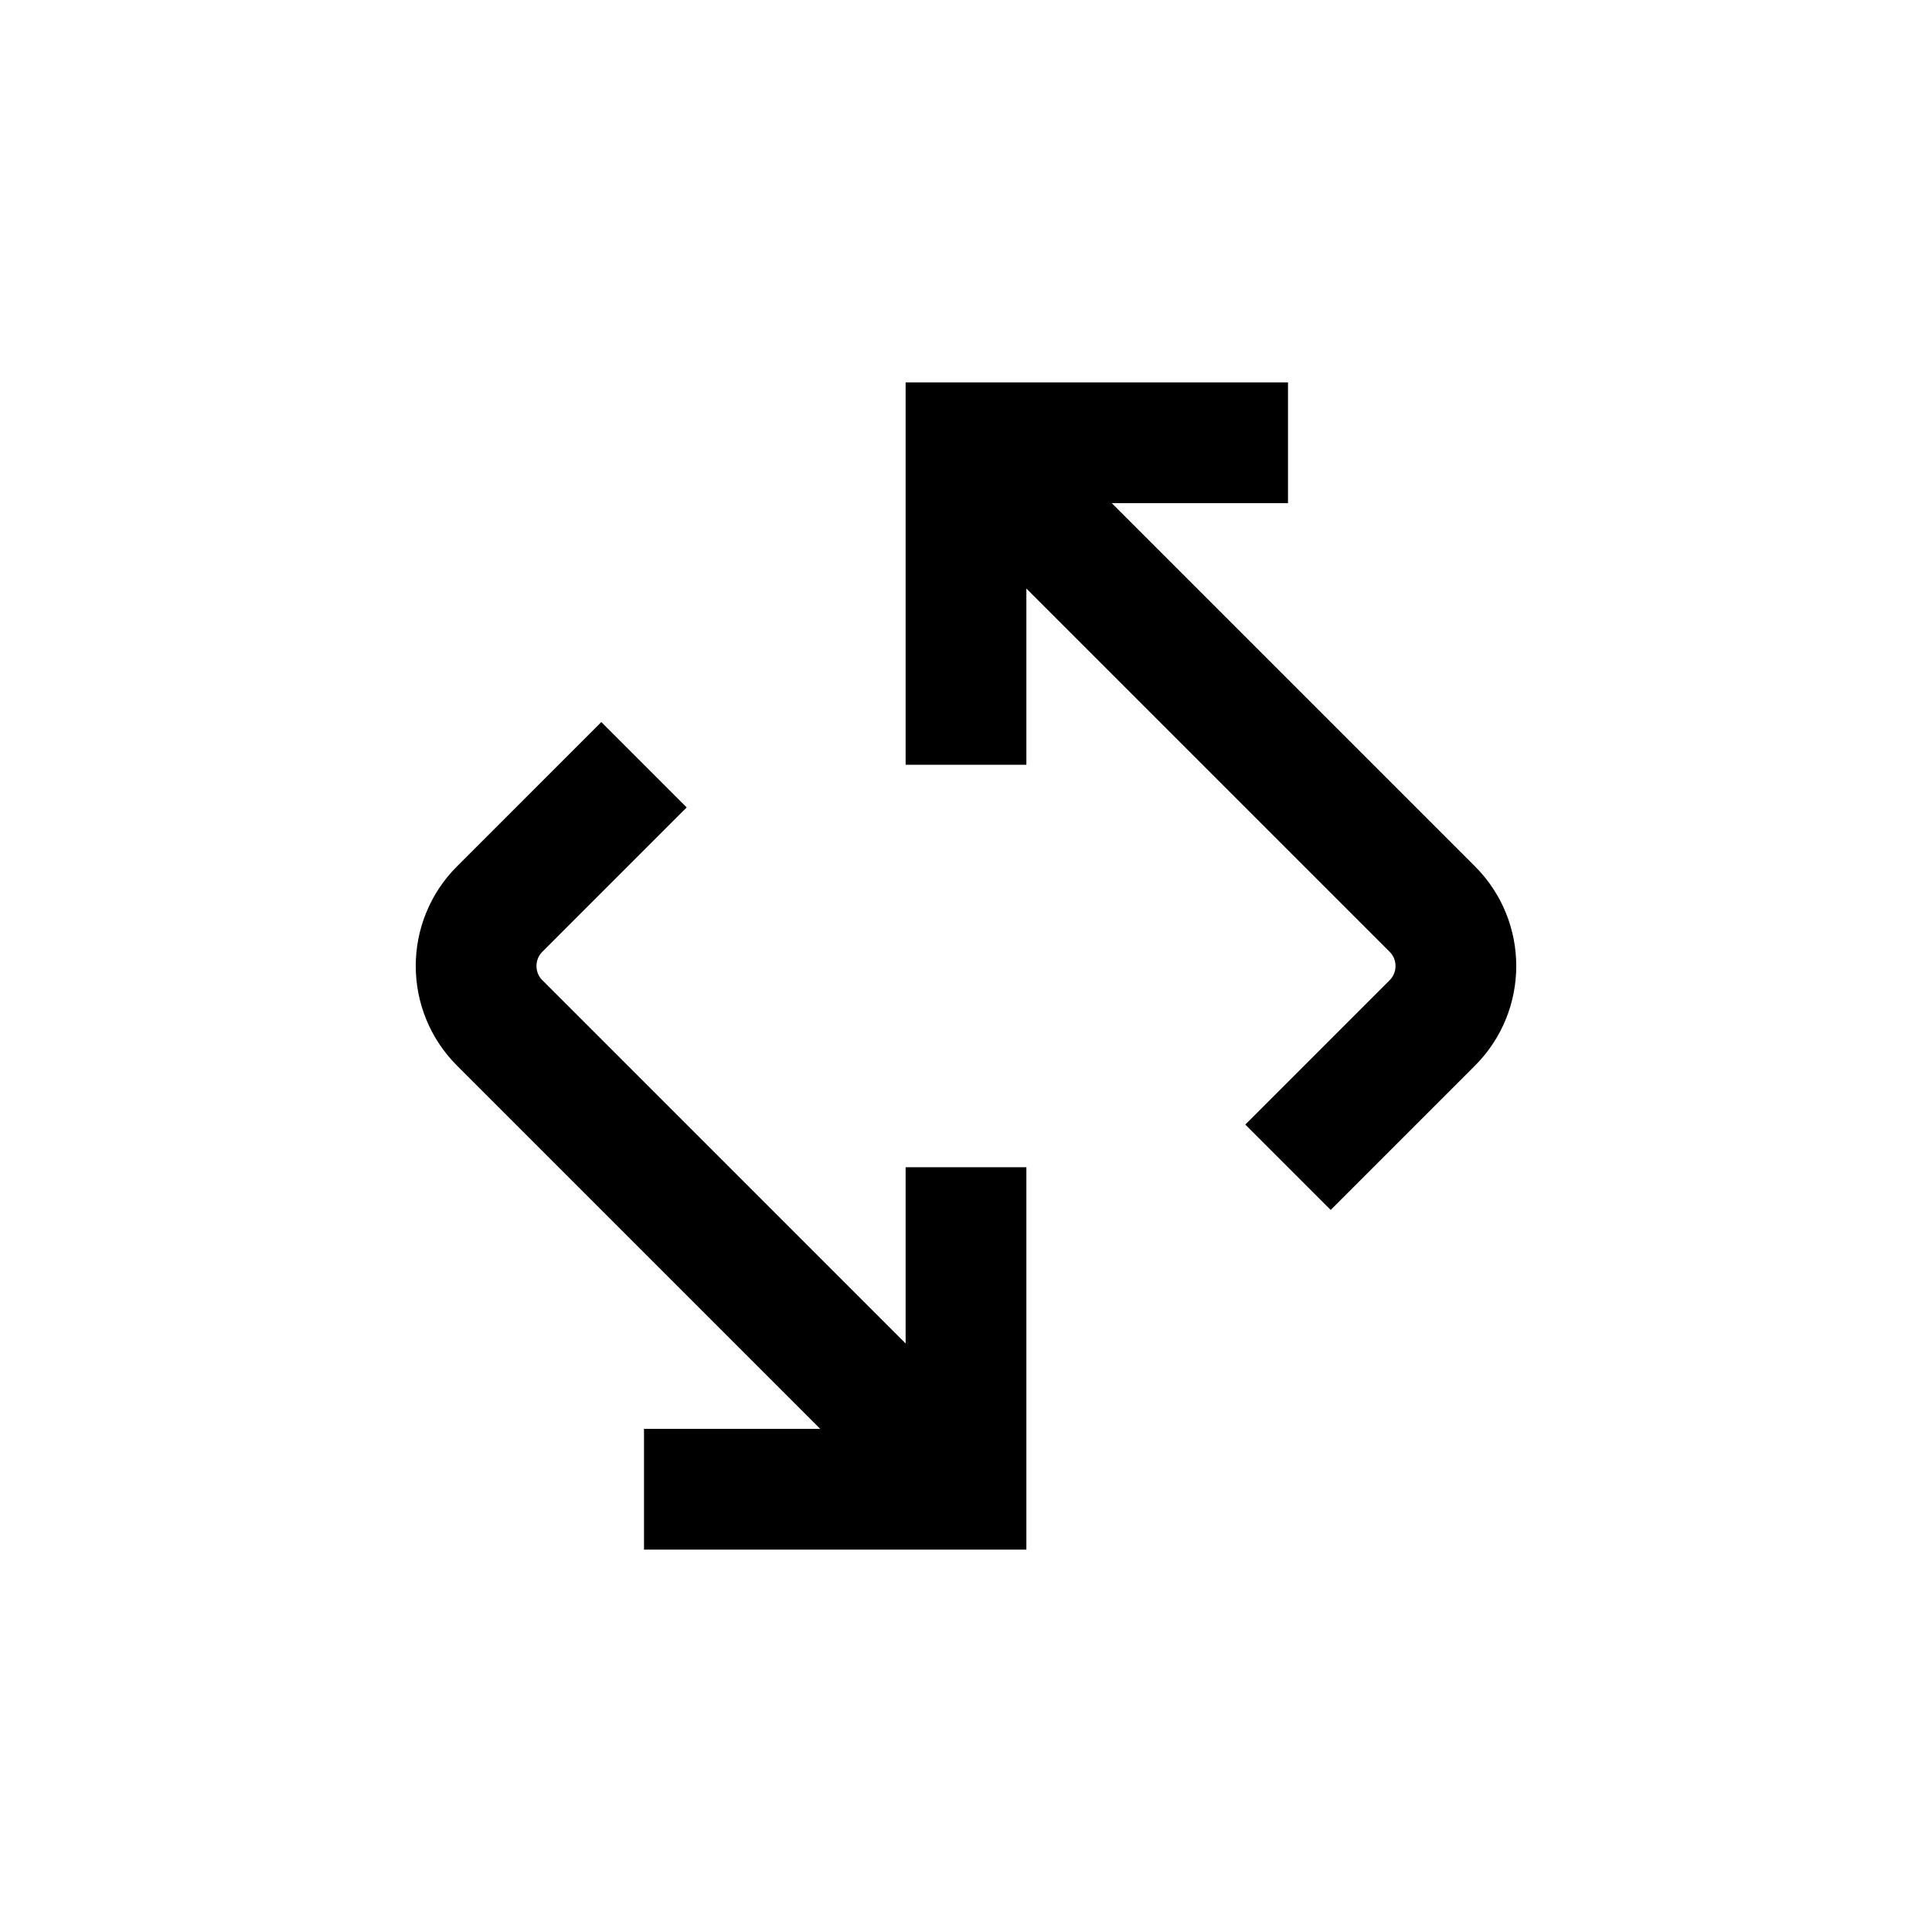
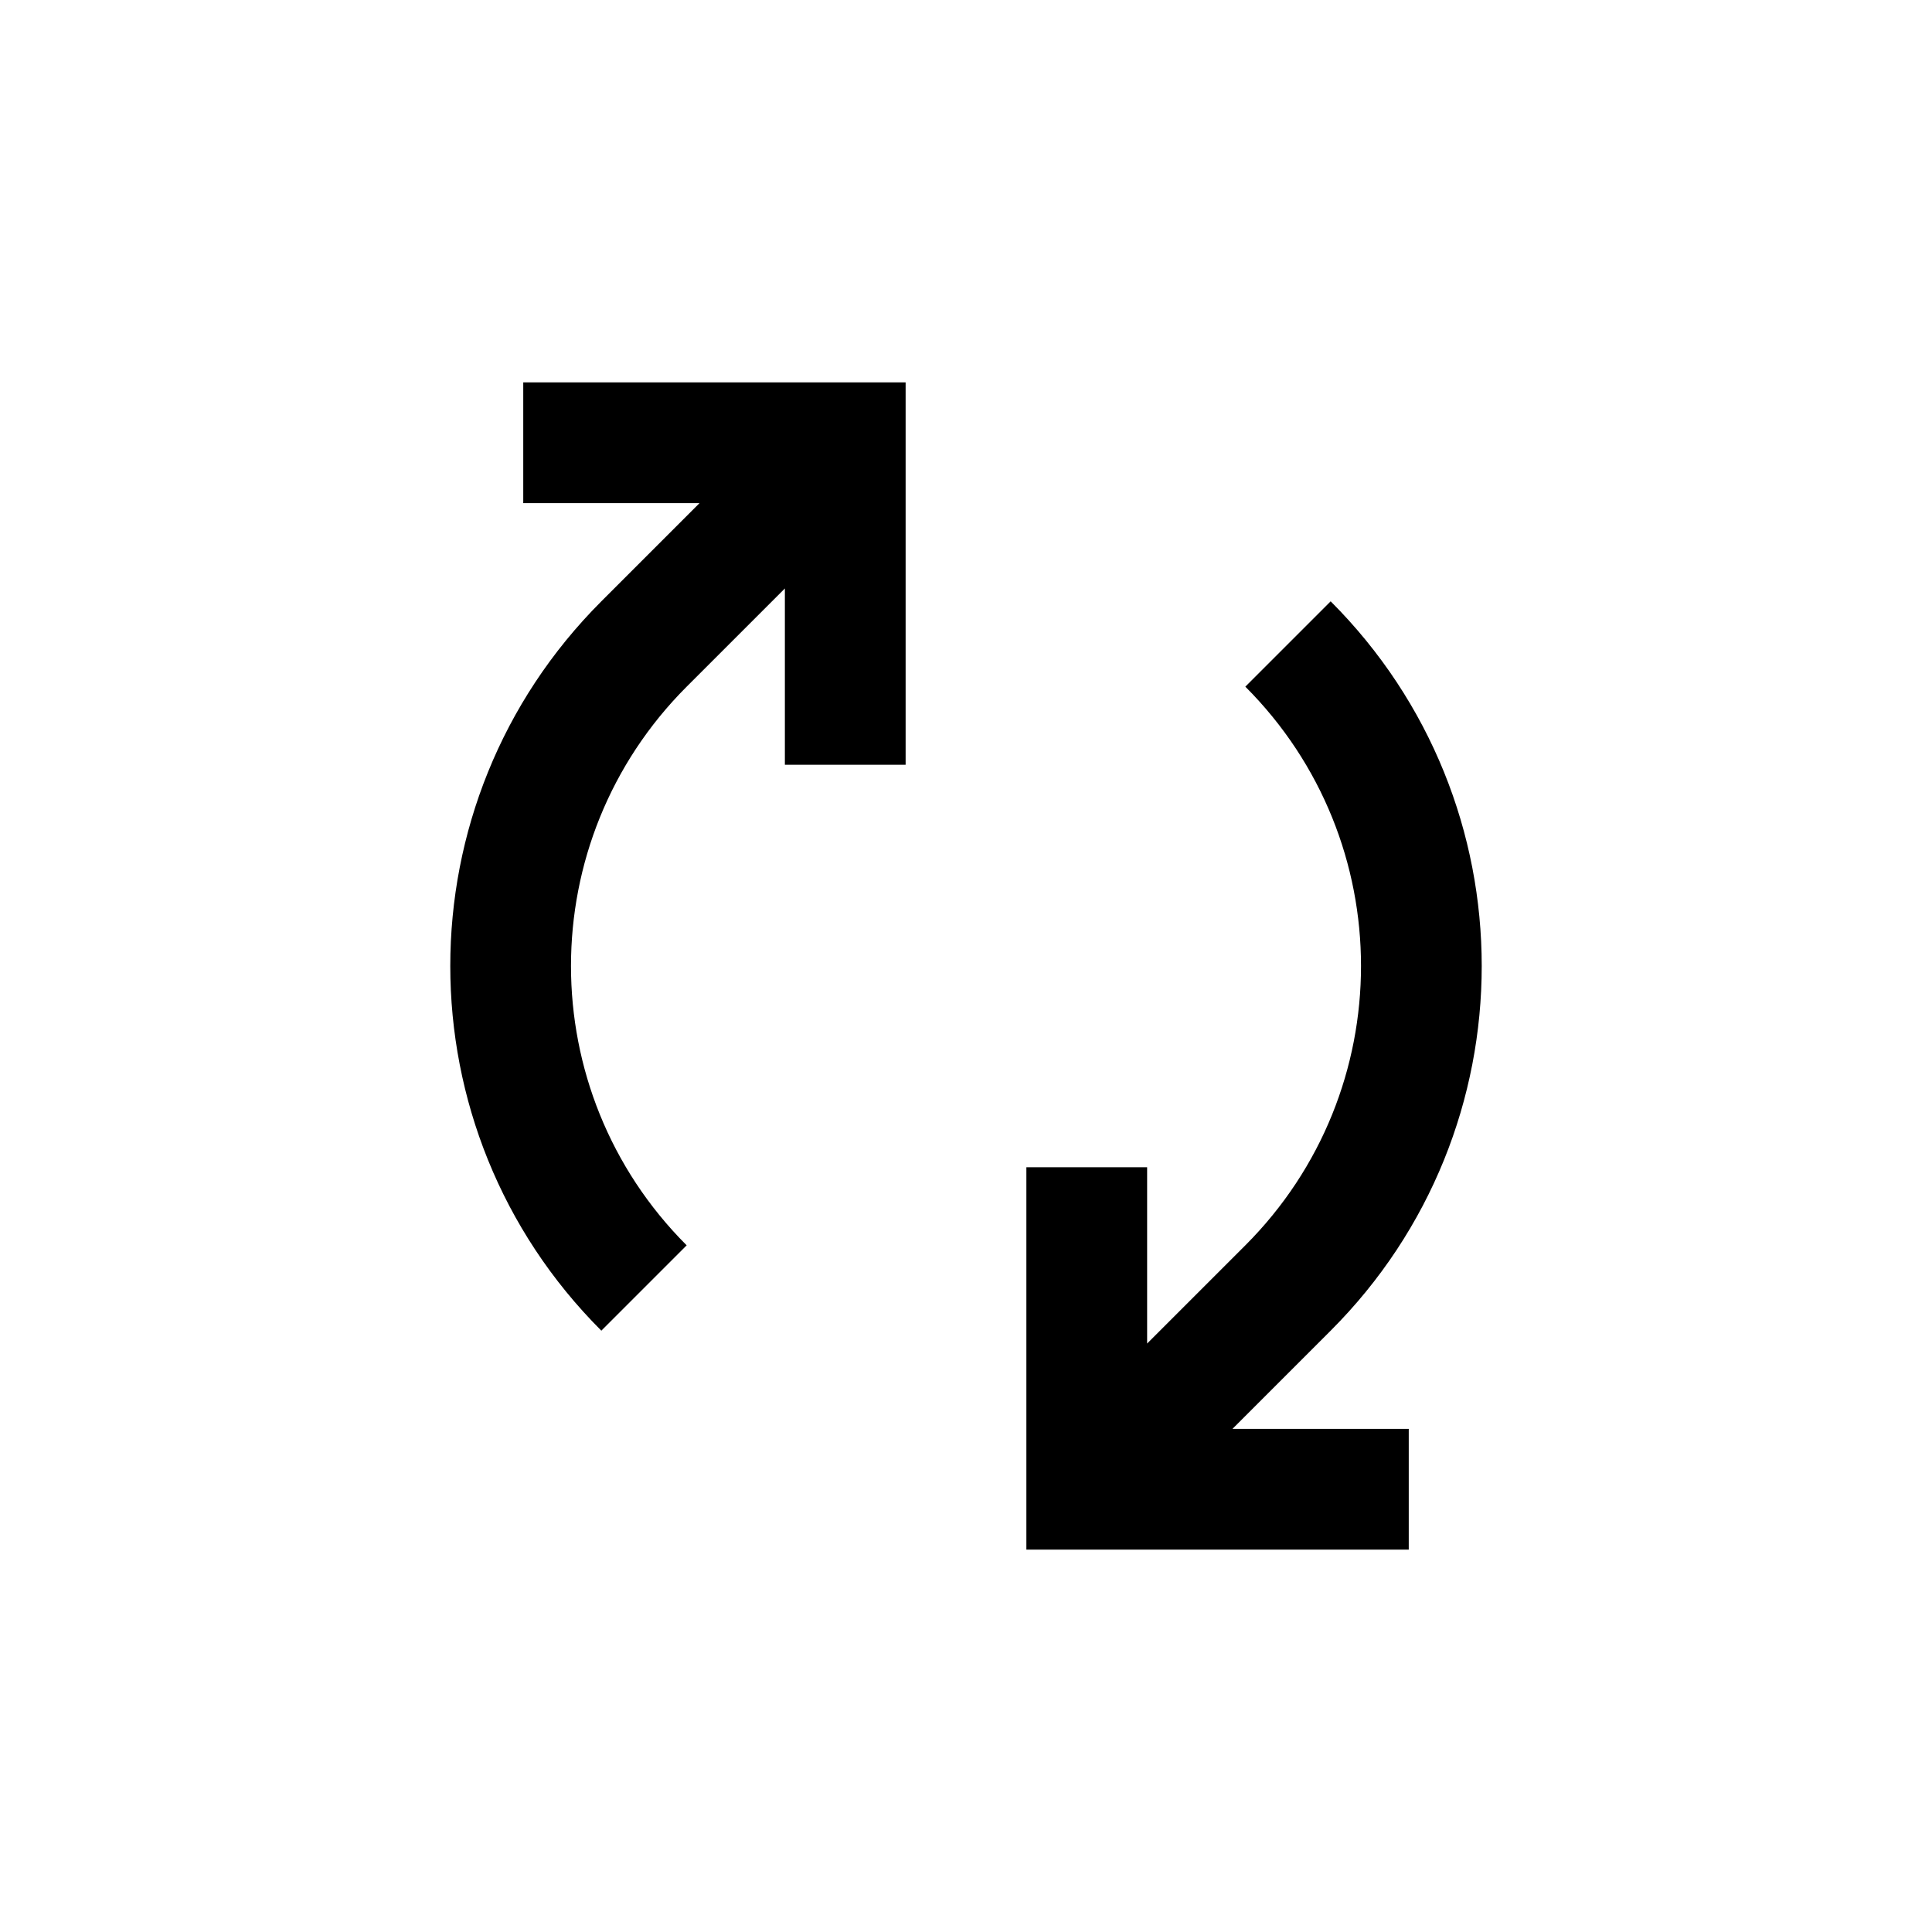
- <svg xmlns="http://www.w3.org/2000/svg" viewBox="0 0 24 24" style="fill: none" stroke="currentColor" stroke-width="1.5">
-   <path d="M12 5.5L17.793 11.293C18.183 11.683 18.183 12.317 17.793 12.707L16 14.5M16 5.5H12V9.5M12 18.5L6.207 12.707C5.817 12.317 5.817 11.683 6.207 11.293L8 9.5M8 18.5H12V14.5" />
+ <svg xmlns="http://www.w3.org/2000/svg" viewBox="0 0 24 24" fill="currentColor">
+   <path d="M10.5 5.5H11.25V4.75H10.5V5.5ZM8 8L8.53 8.53V8.53L8 8ZM13.5 18.5H12.75V19.25H13.5V18.5ZM14.25 15.25V14.5H12.75V15.25H13.5H14.25ZM16.75 19.25H17.5V17.75H16.75V18.5V19.25ZM9.75 8.75V9.5H11.25V8.75H10.5H9.75ZM7.25 4.75H6.5V6.25H7.25V5.5V4.75ZM10.5 5.5L9.97 4.97L7.47 7.47L8 8L8.53 8.53L11.03 6.03L10.5 5.5ZM13.5 18.5L14.03 19.03L16.53 16.53L16 16L15.47 15.47L12.97 17.97L13.5 18.5ZM13.5 18.5H14.25V15.25H13.5H12.75V18.5H13.5ZM13.5 18.5V19.25H16.75V18.5V17.75H13.5V18.5ZM10.5 5.5H9.75V8.75H10.5H11.25V5.5H10.5ZM10.5 5.5V4.75H7.25V5.5V6.25H10.5V5.5ZM16 16L16.53 16.53C19.032 14.028 19.032 9.972 16.53 7.47L16 8L15.47 8.53C17.386 10.447 17.386 13.553 15.47 15.47L16 16ZM8 8L7.47 7.47C4.968 9.972 4.968 14.028 7.47 16.53L8 16L8.53 15.47C6.614 13.553 6.614 10.447 8.53 8.53L8 8Z" />
</svg>
